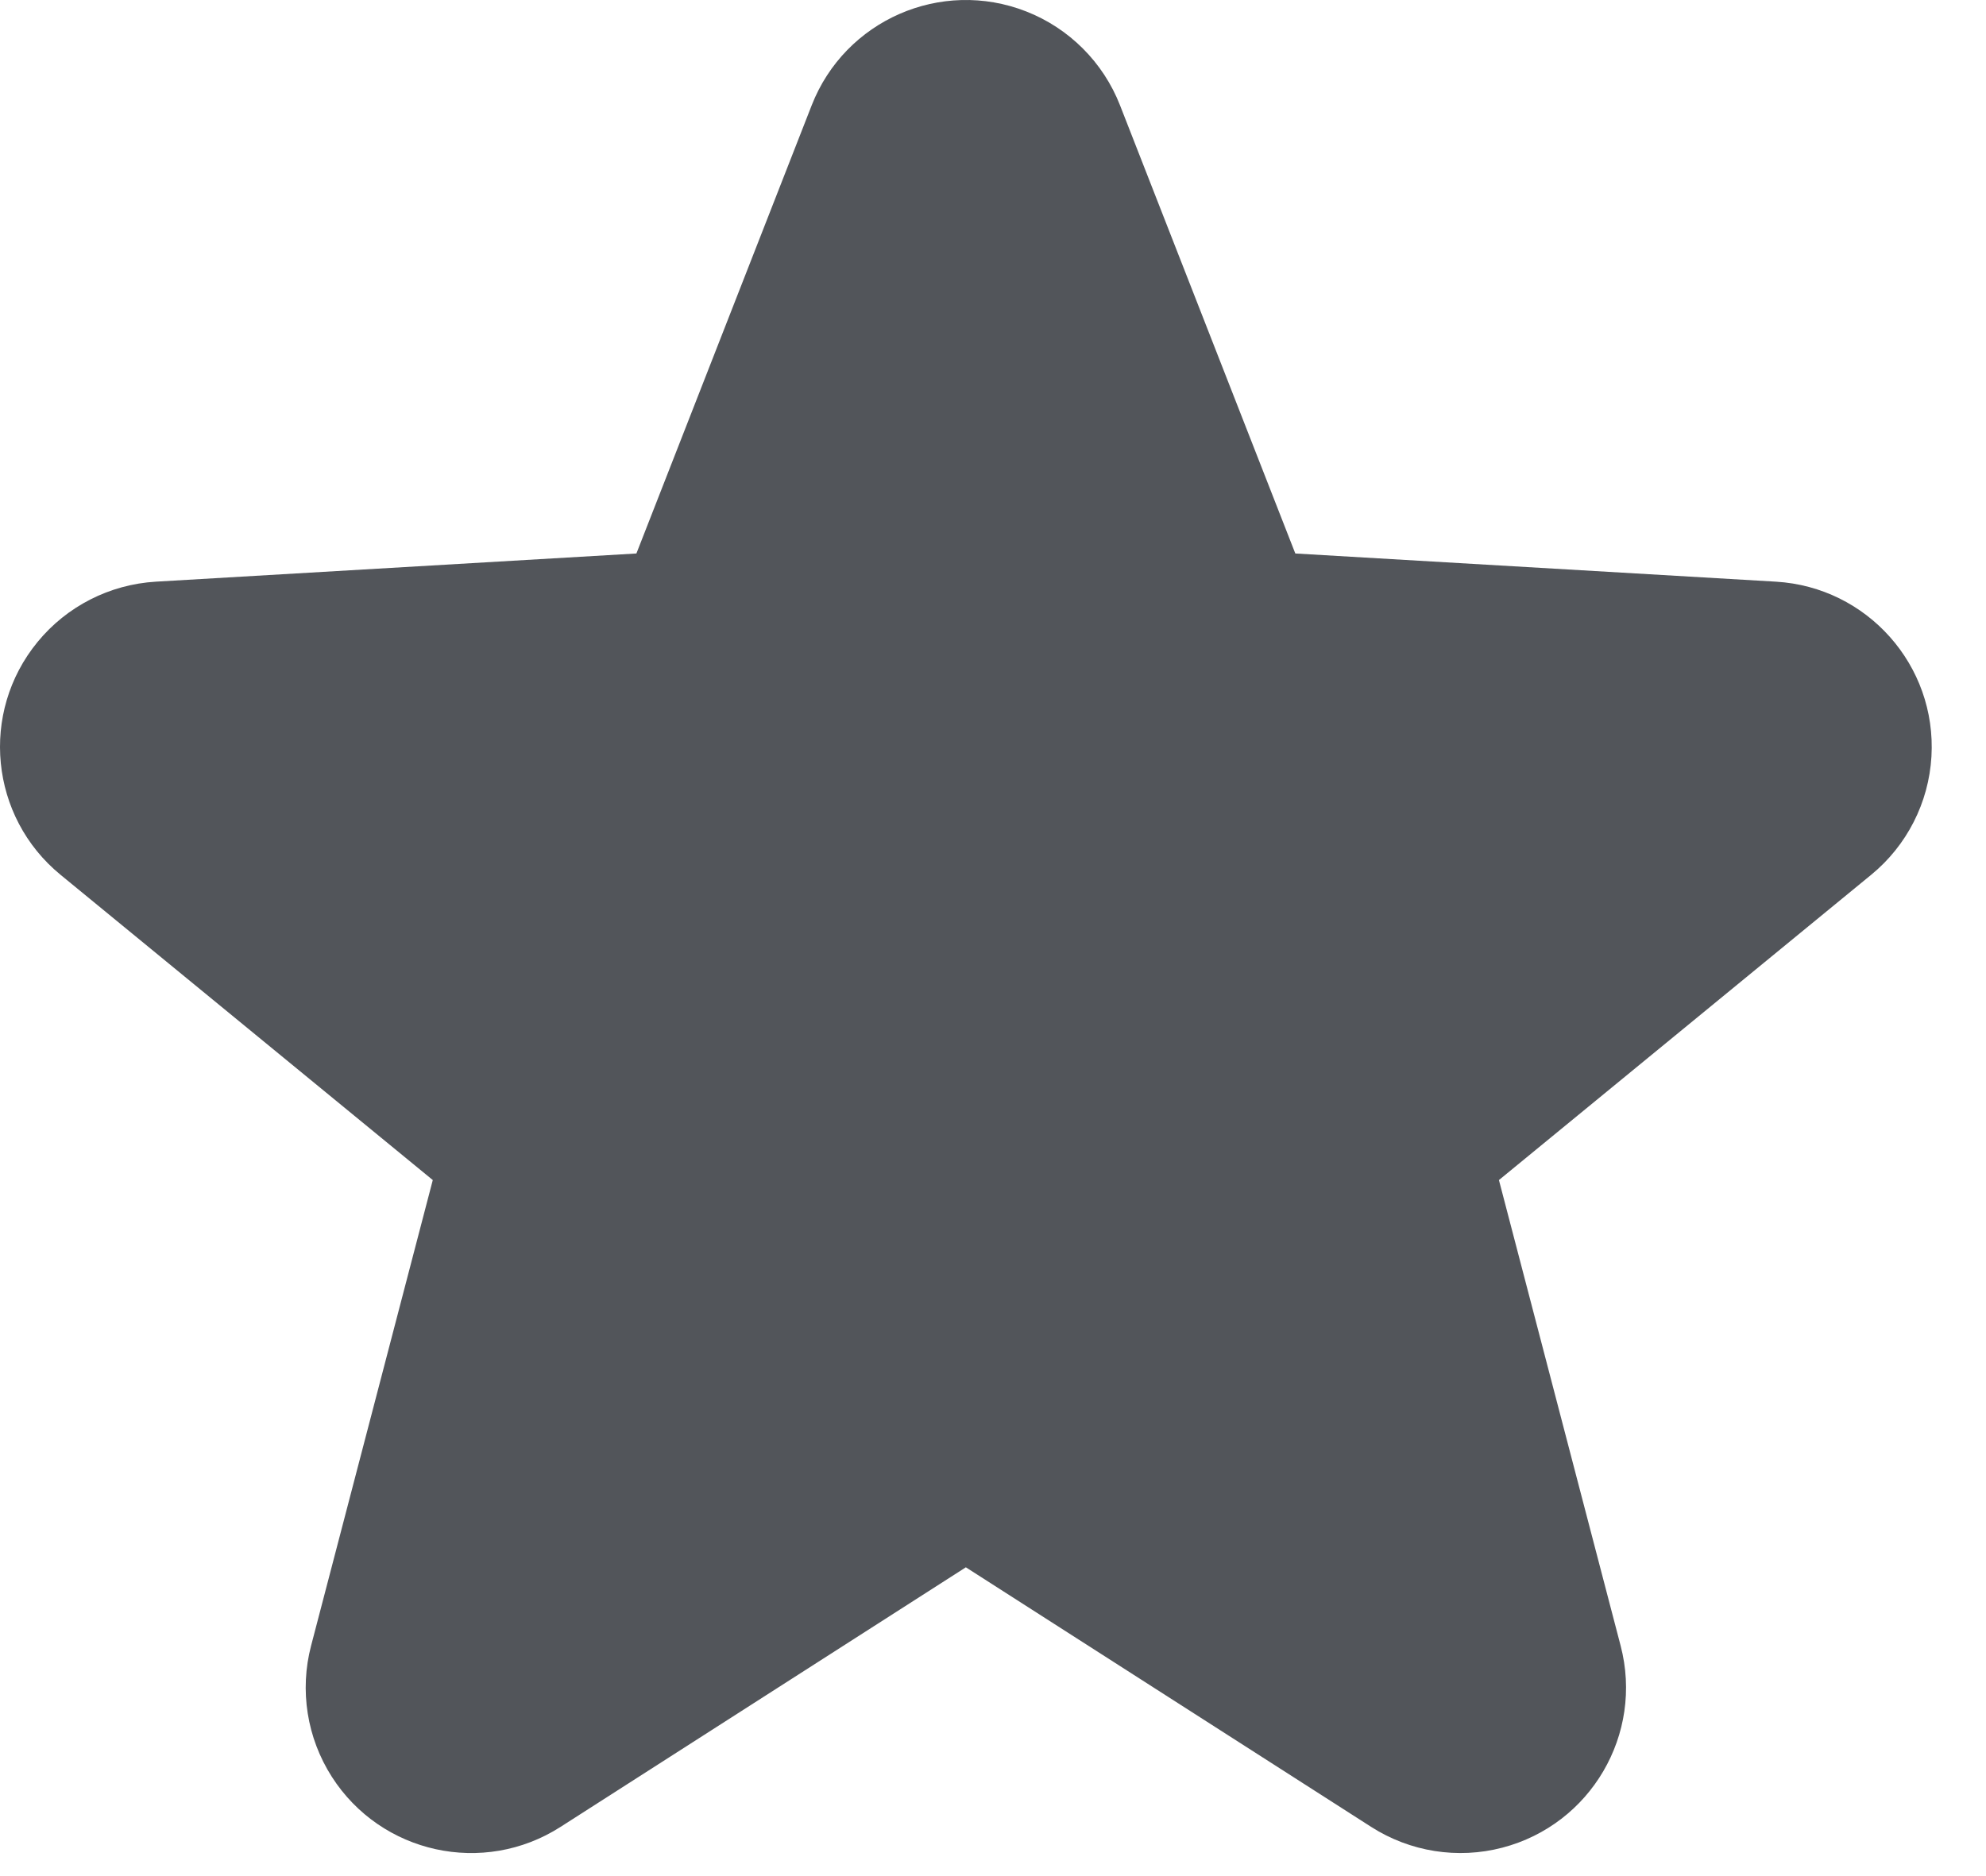
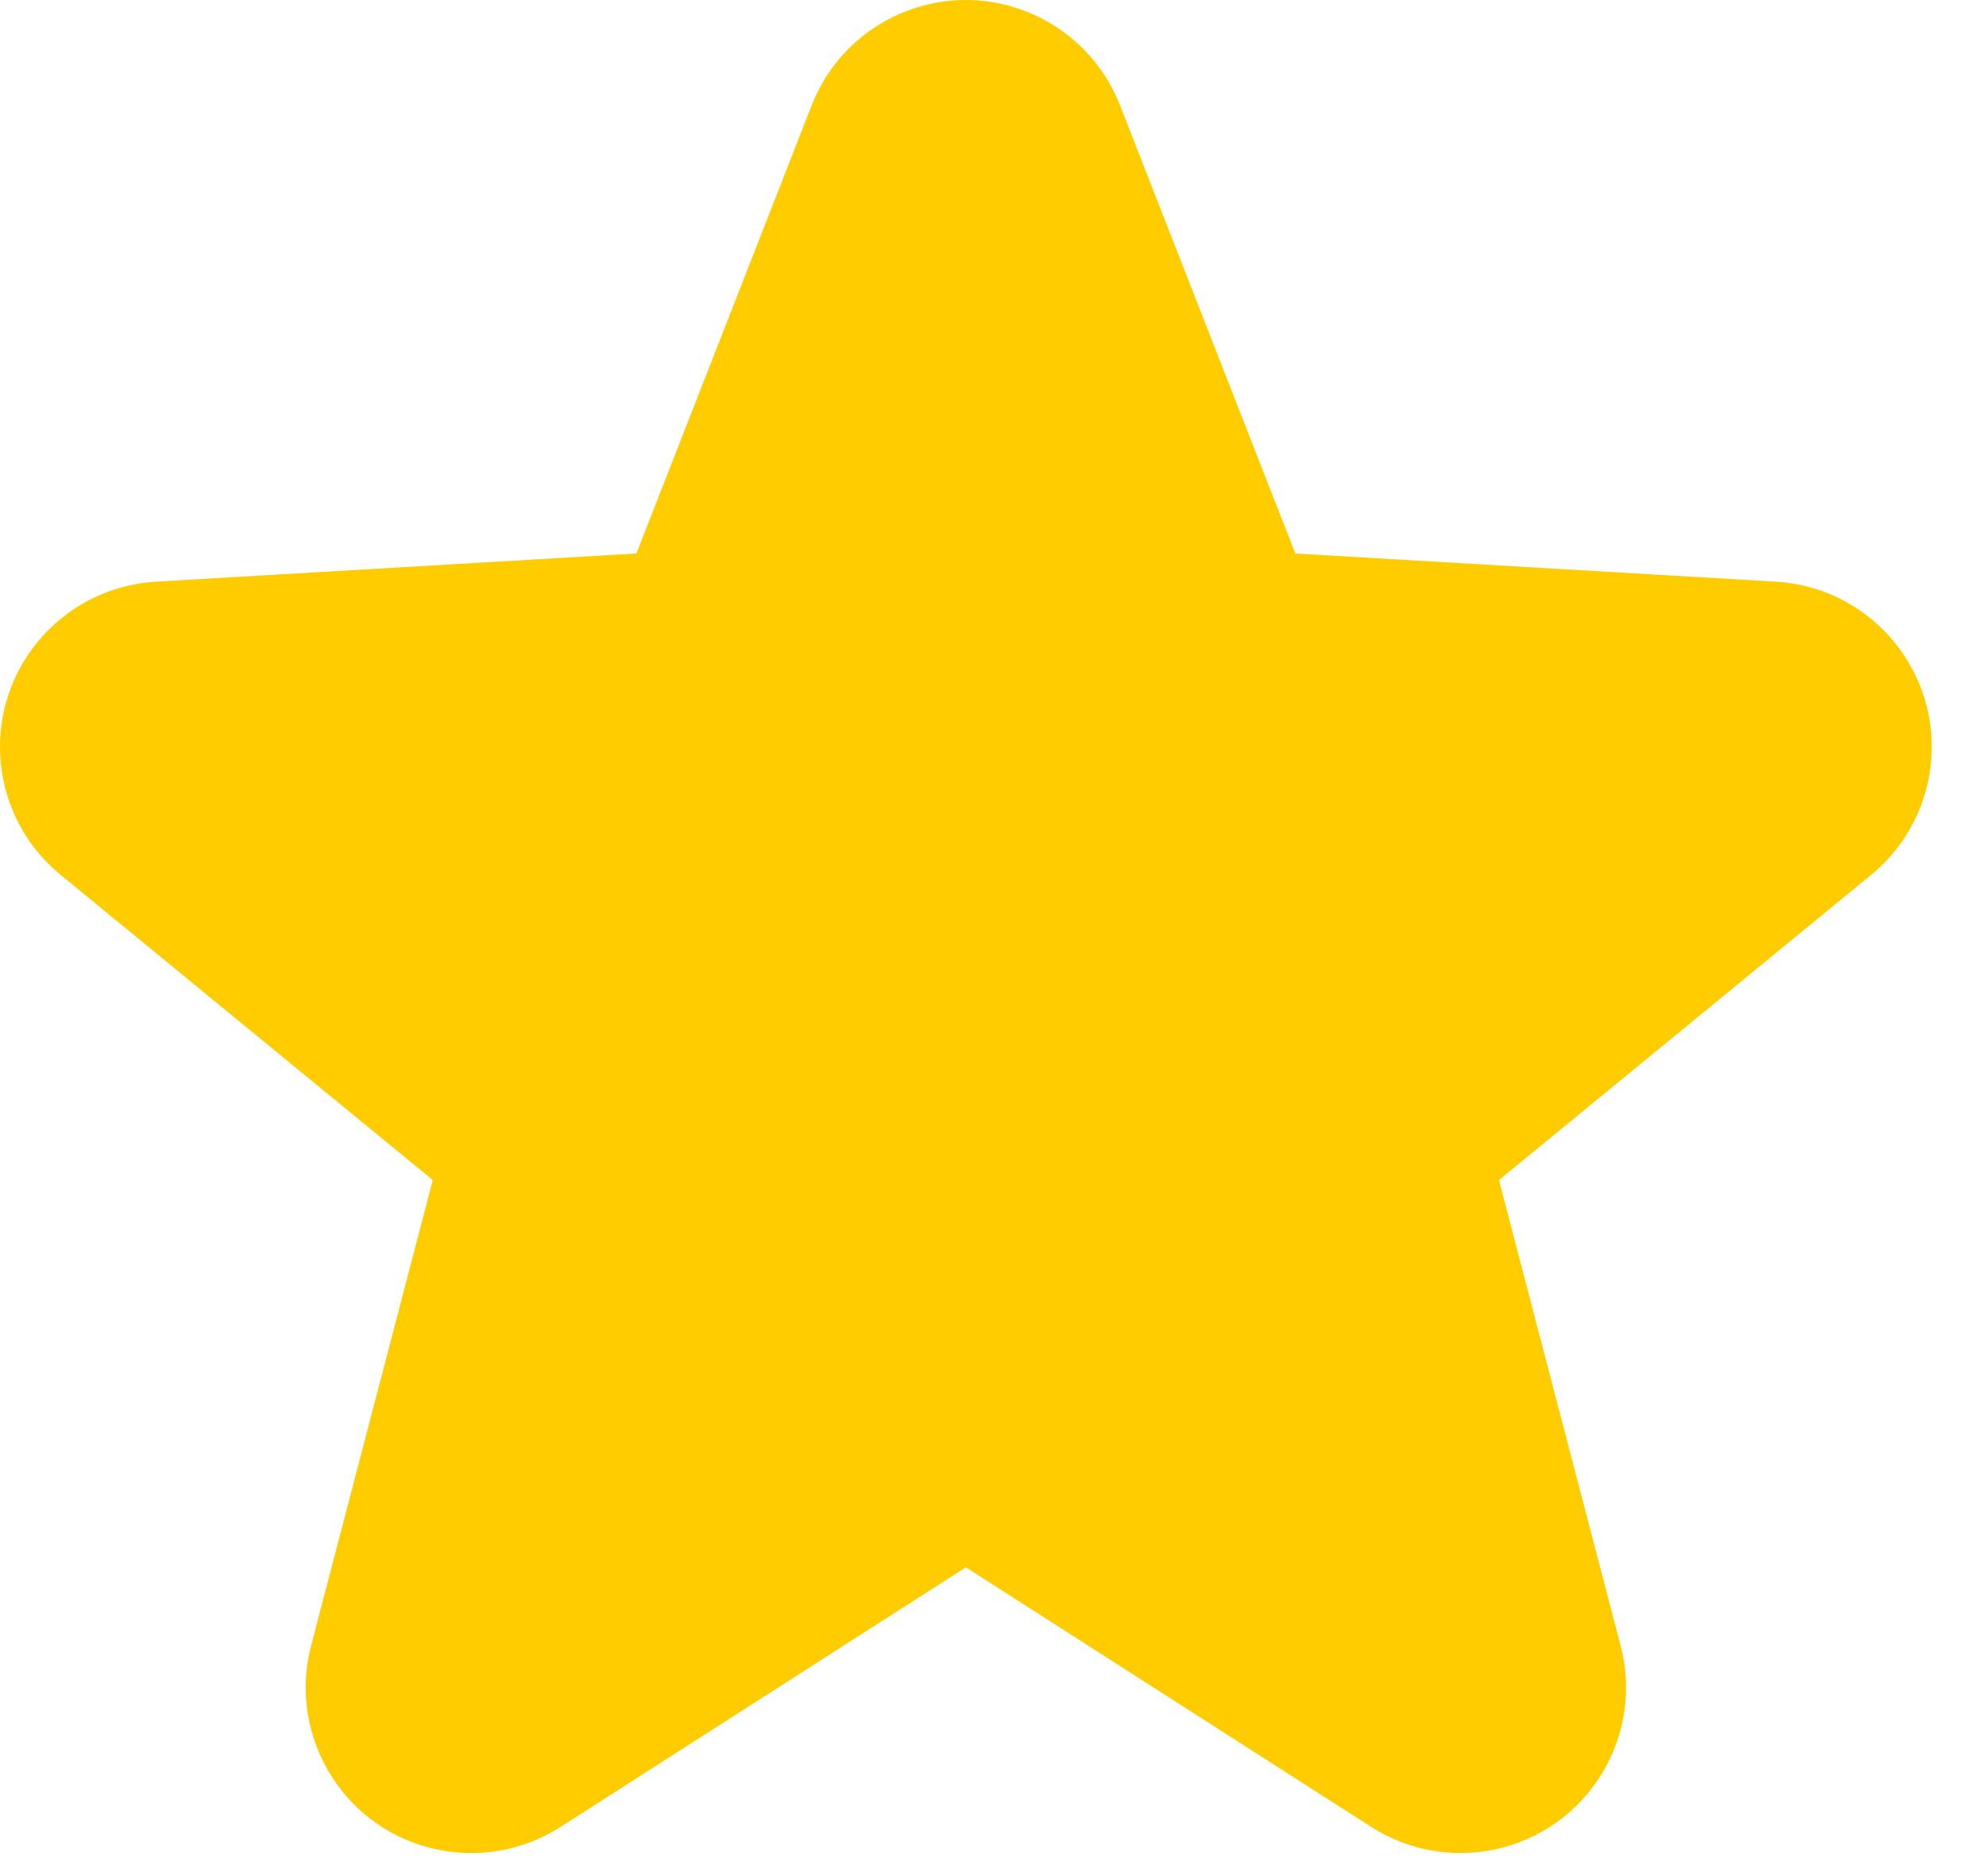
<svg xmlns="http://www.w3.org/2000/svg" width="36" height="34" viewBox="0 0 36 34" fill="none">
-   <path d="M10.16 33.123C8.764 34.016 6.909 33.61 6.015 32.214C5.564 31.509 5.427 30.648 5.639 29.838L7.845 21.395L1.098 15.861C-0.184 14.81 -0.37 12.92 0.681 11.639C1.211 10.992 1.989 10.596 2.824 10.546L11.536 10.035L14.714 1.908C15.318 0.365 17.058 -0.397 18.601 0.207C19.38 0.512 19.997 1.129 20.302 1.908L23.48 10.035L32.192 10.546C33.846 10.644 35.108 12.063 35.011 13.717C34.962 14.553 34.566 15.33 33.918 15.861L27.171 21.395L29.377 29.838C29.796 31.441 28.836 33.08 27.233 33.499C26.423 33.711 25.561 33.574 24.856 33.123L17.508 28.416L10.16 33.123Z" fill="#52555A" />
+   <path d="M10.16 33.123C8.764 34.016 6.909 33.61 6.015 32.214C5.564 31.509 5.427 30.648 5.639 29.838L7.845 21.395L1.098 15.861C-0.184 14.81 -0.37 12.92 0.681 11.639C1.211 10.992 1.989 10.596 2.824 10.546L11.536 10.035L14.714 1.908C15.318 0.365 17.058 -0.397 18.601 0.207C19.38 0.512 19.997 1.129 20.302 1.908L23.48 10.035L32.192 10.546C33.846 10.644 35.108 12.063 35.011 13.717C34.962 14.553 34.566 15.33 33.918 15.861L27.171 21.395L29.377 29.838C29.796 31.441 28.836 33.08 27.233 33.499C26.423 33.711 25.561 33.574 24.856 33.123L17.508 28.416L10.16 33.123Z" fill="#FFCC00" />
</svg>
